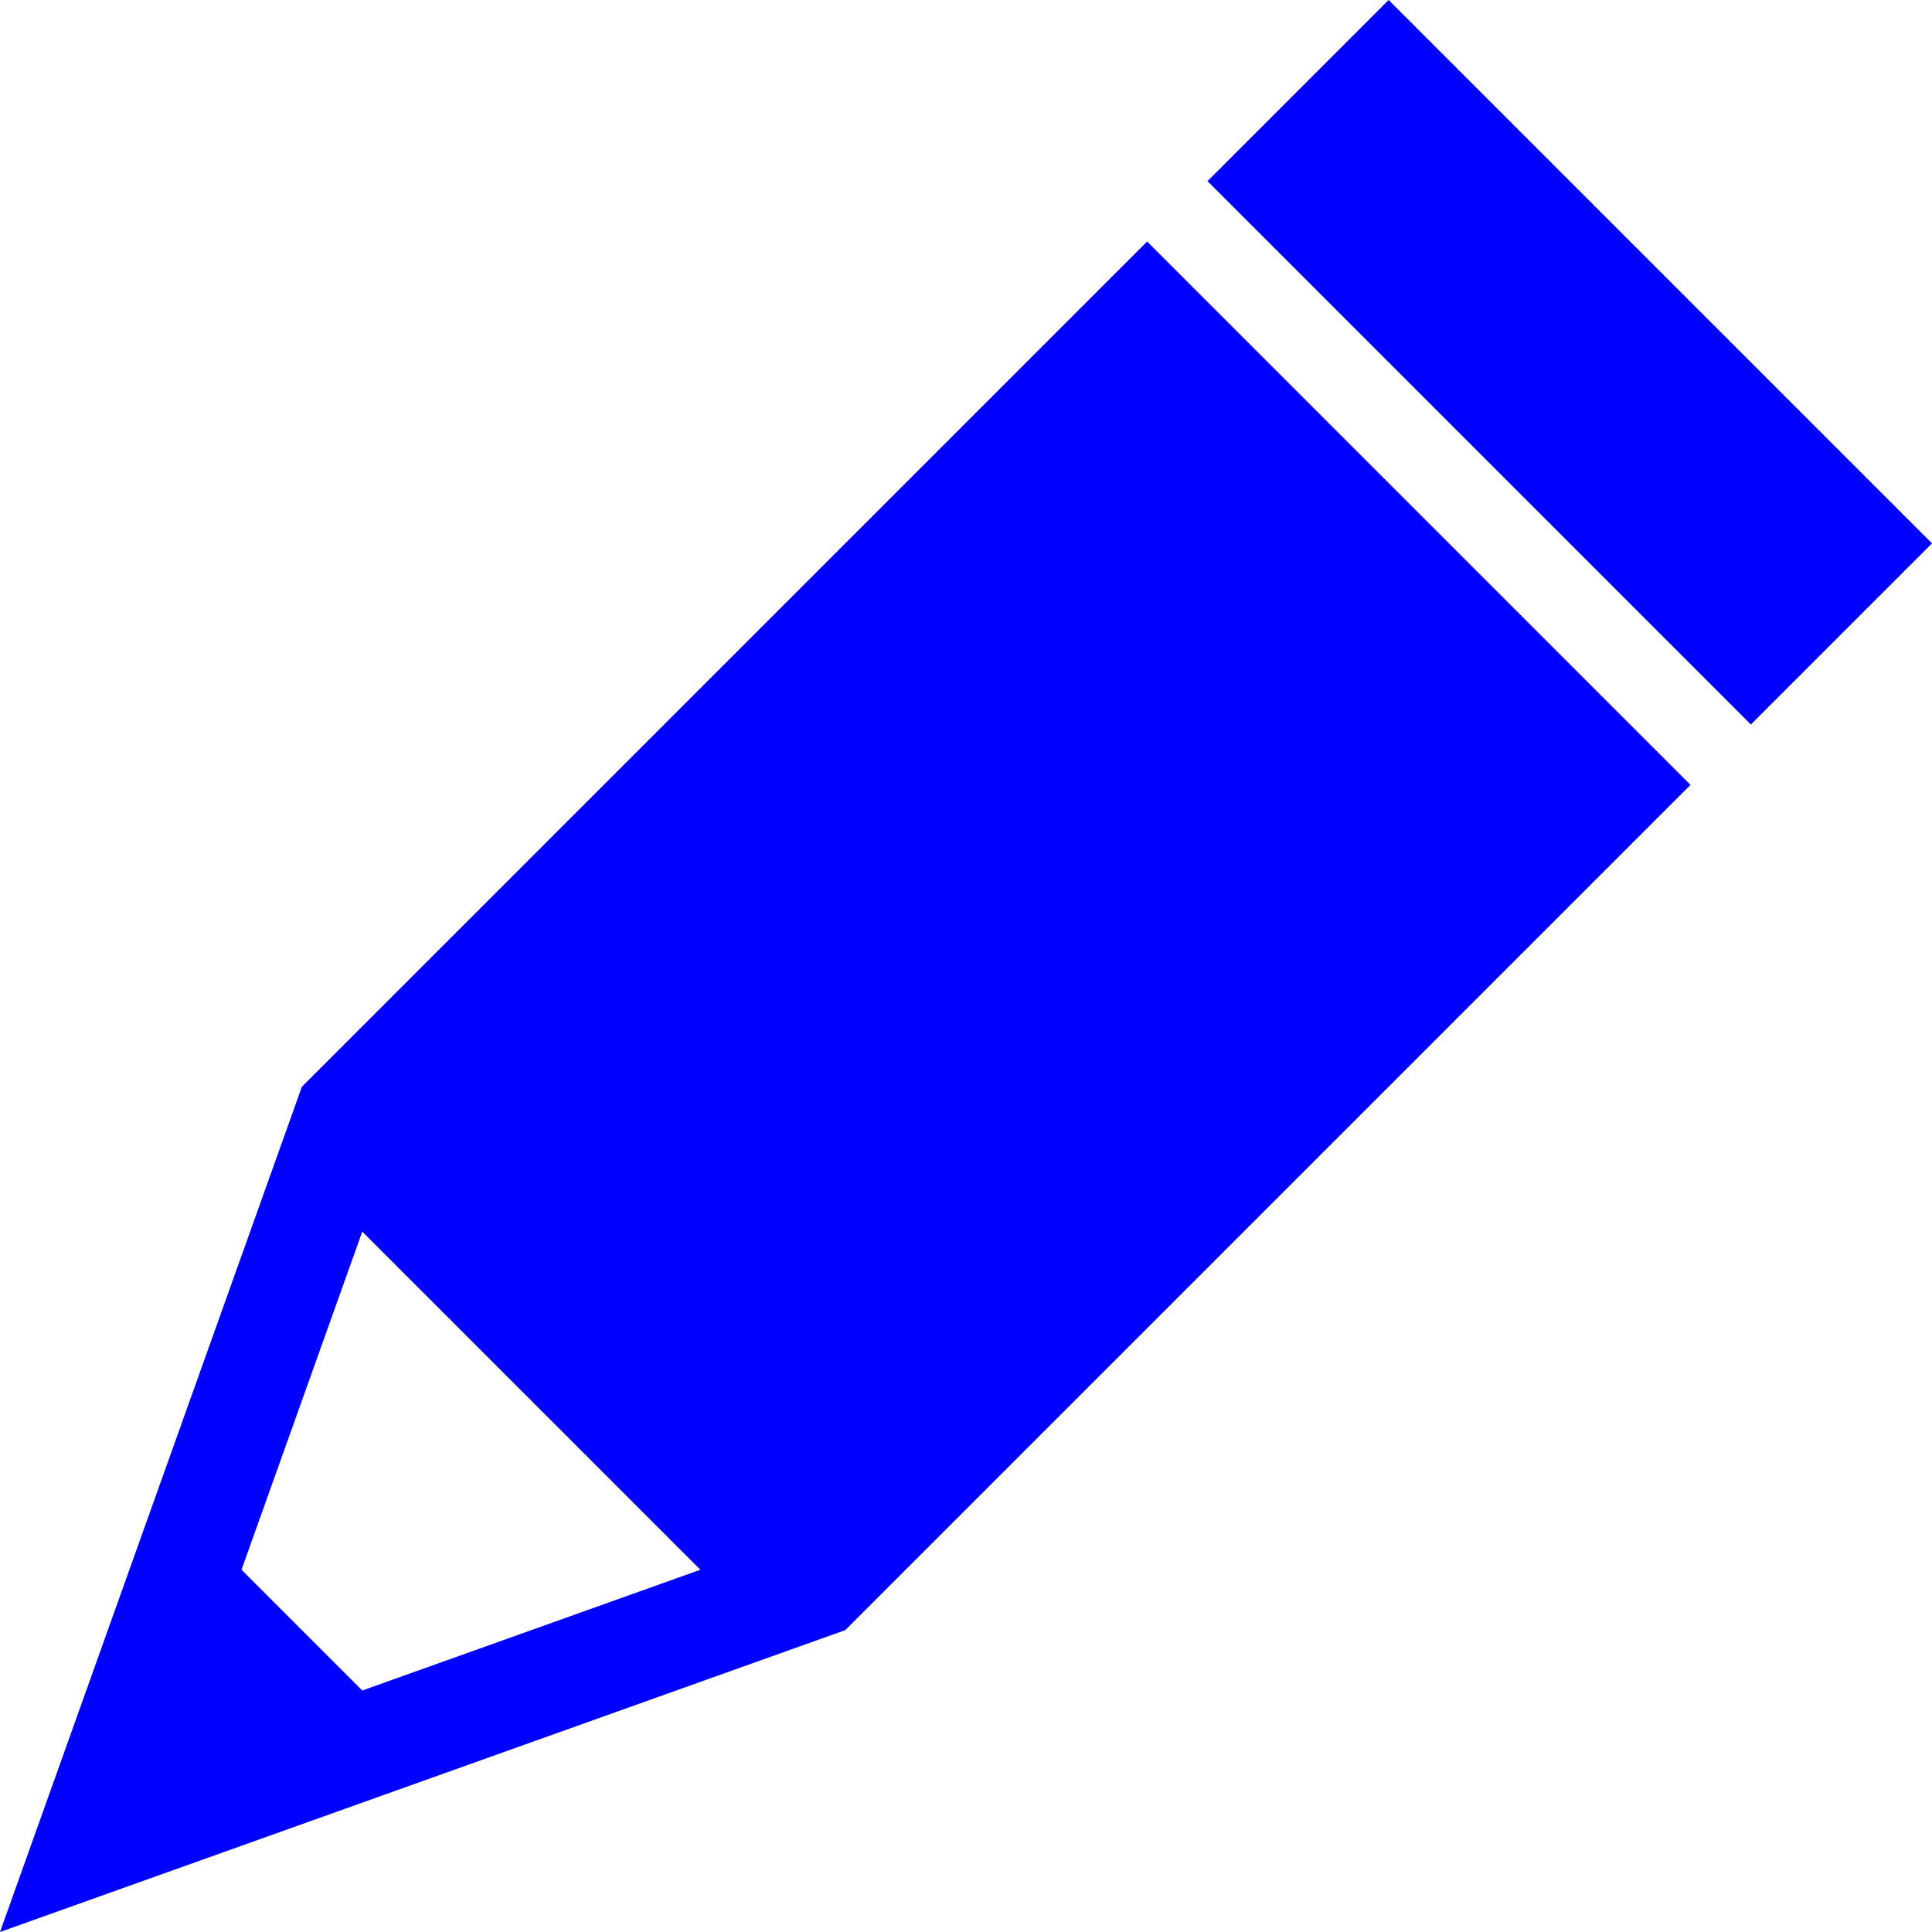
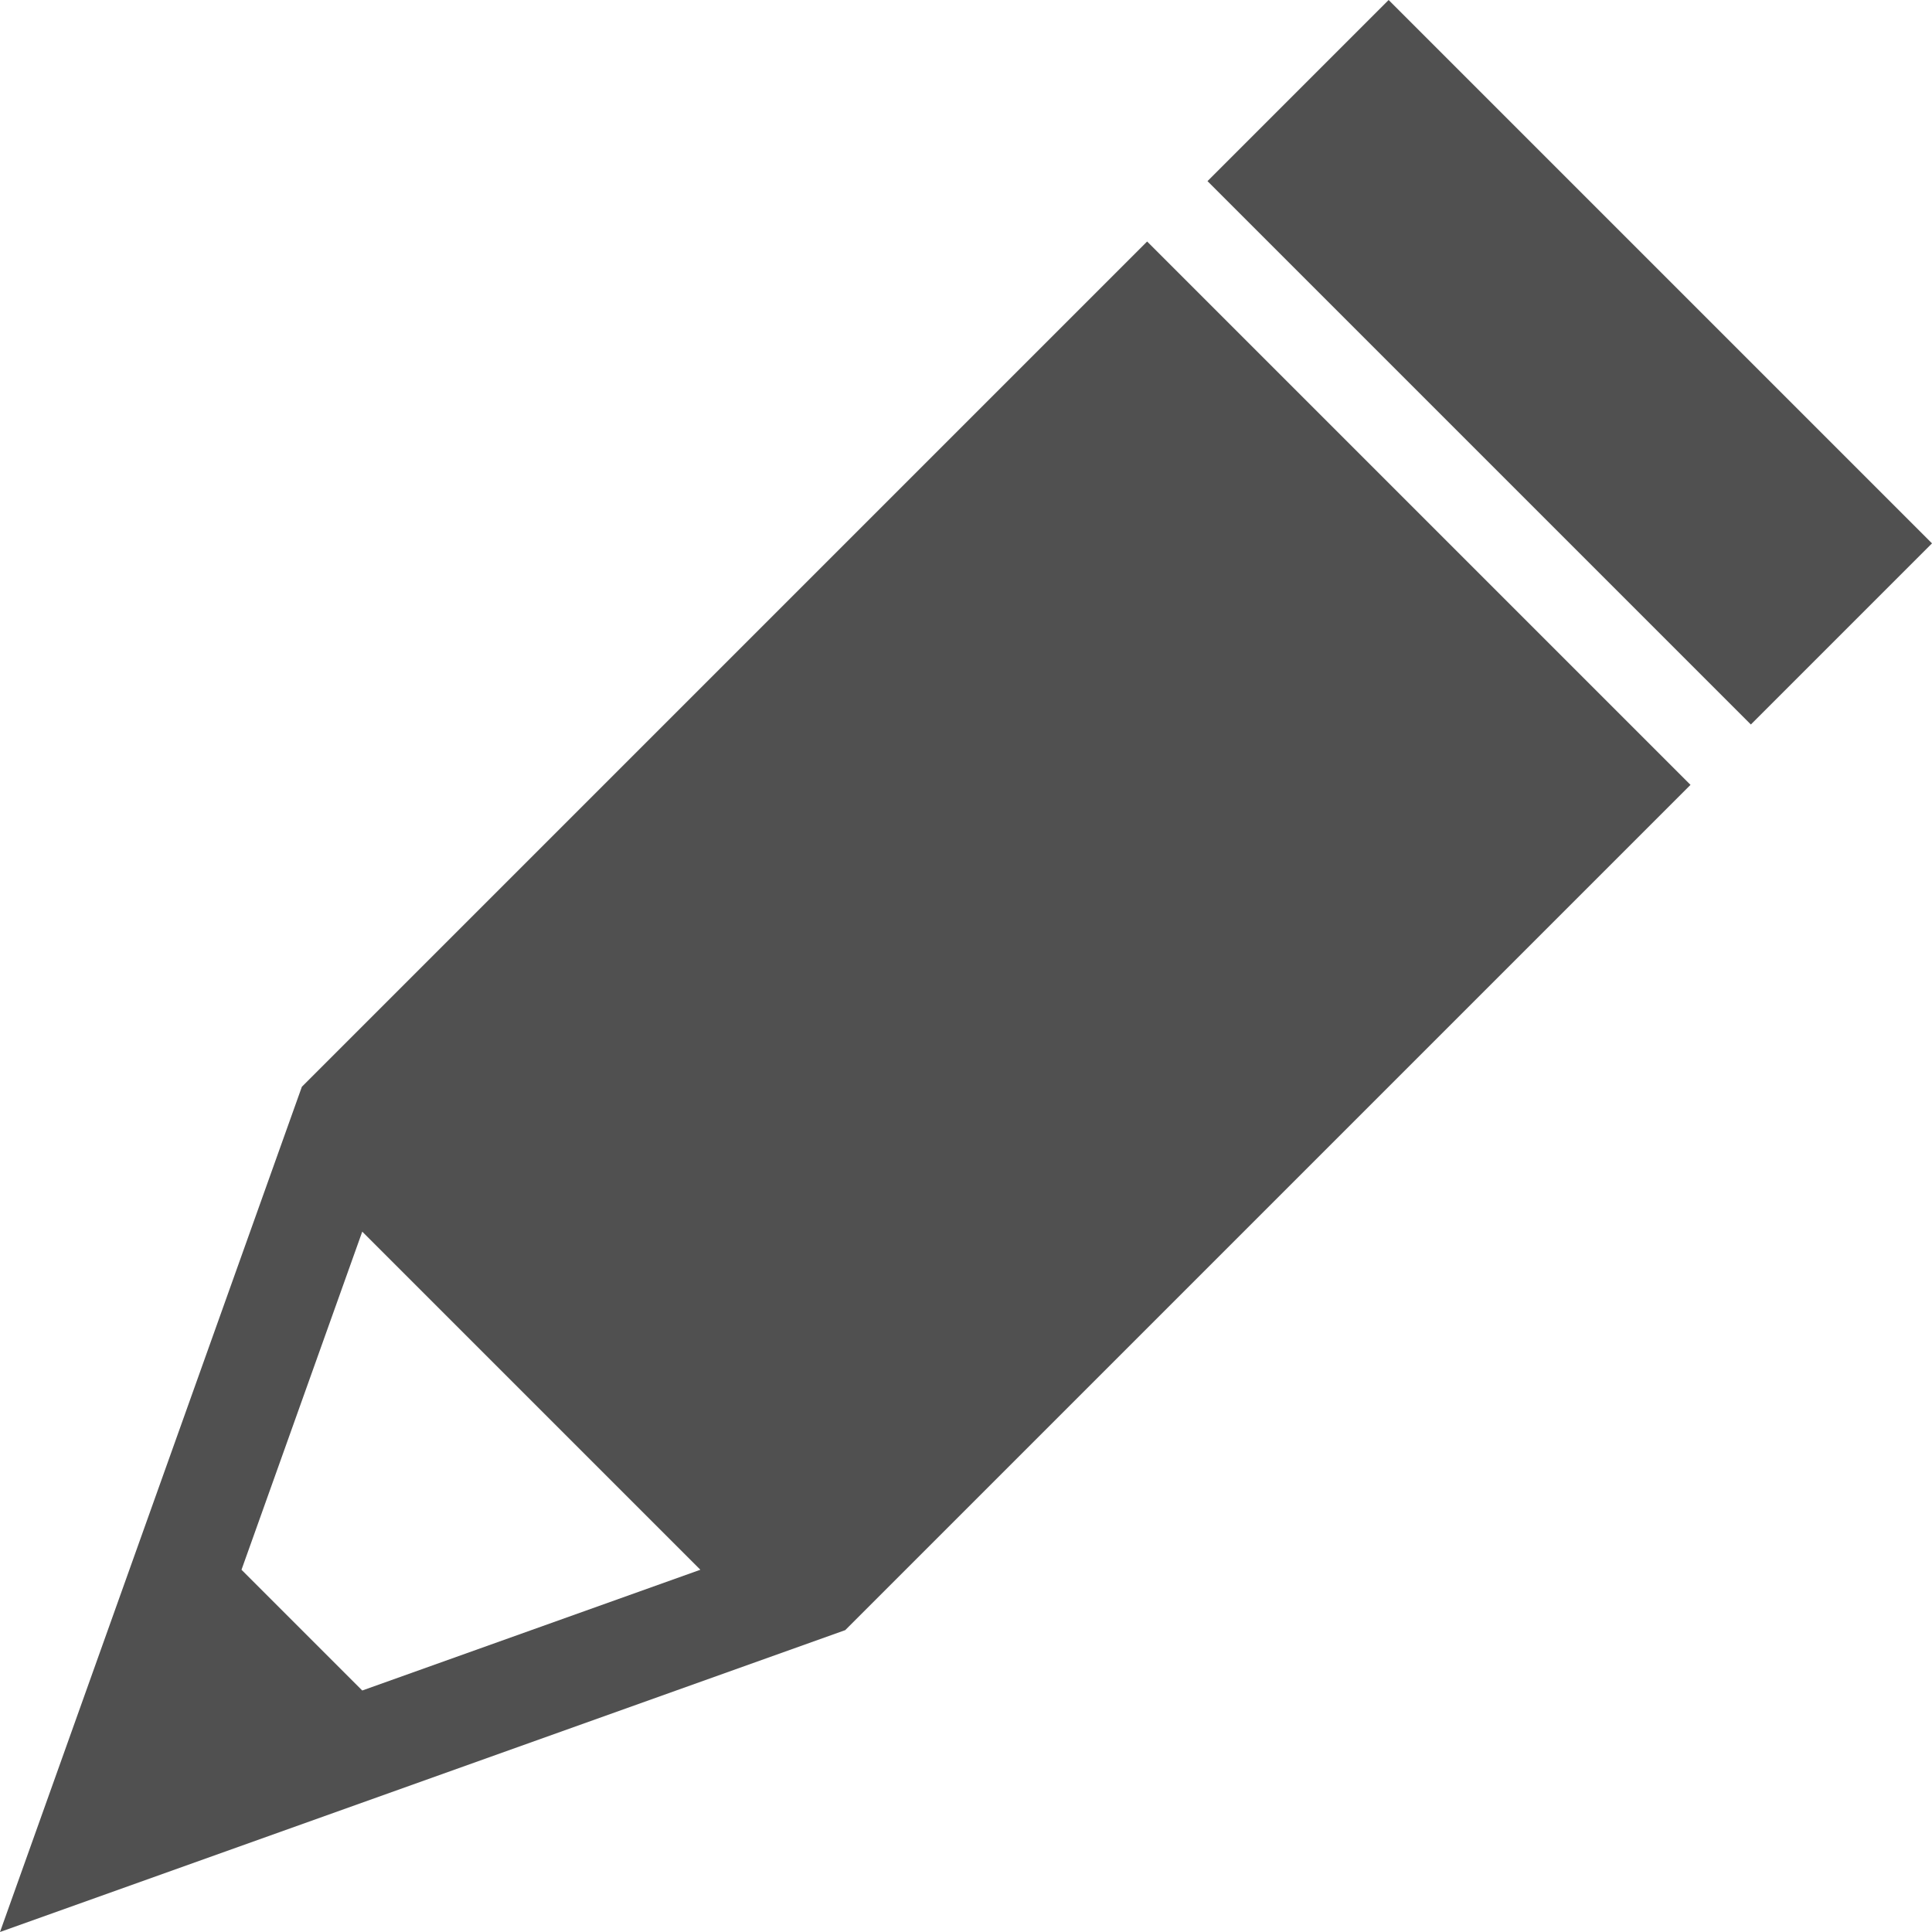
- <svg xmlns="http://www.w3.org/2000/svg" version="1.1" width="16" height="16" viewBox="0 0 32 32" fill="blue">
+ <svg xmlns="http://www.w3.org/2000/svg" version="1.1" width="16" height="16" viewBox="0 0 32 32" fill="#505050">
  <path d="m19 4-14 14-5 14 14-5 14-14-9-9zm-13 16.4 5.6 5.6-5.6 2-2-2 2-5.6z" />
  <path d="m20 3 9 9 3-3-9-9z" />
</svg>
